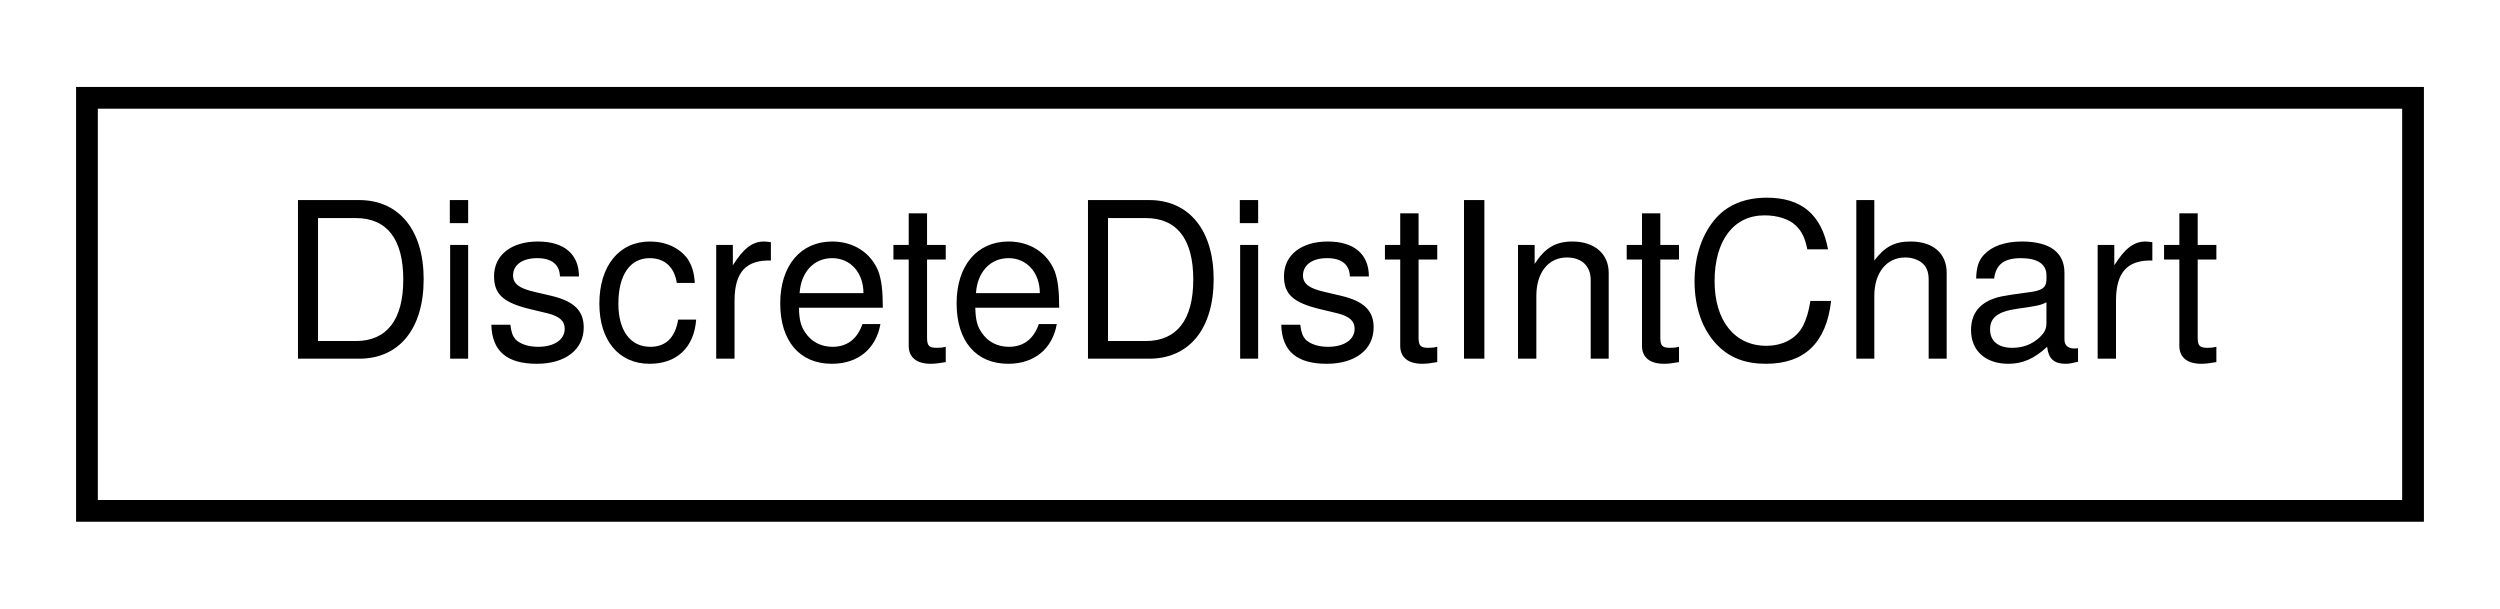
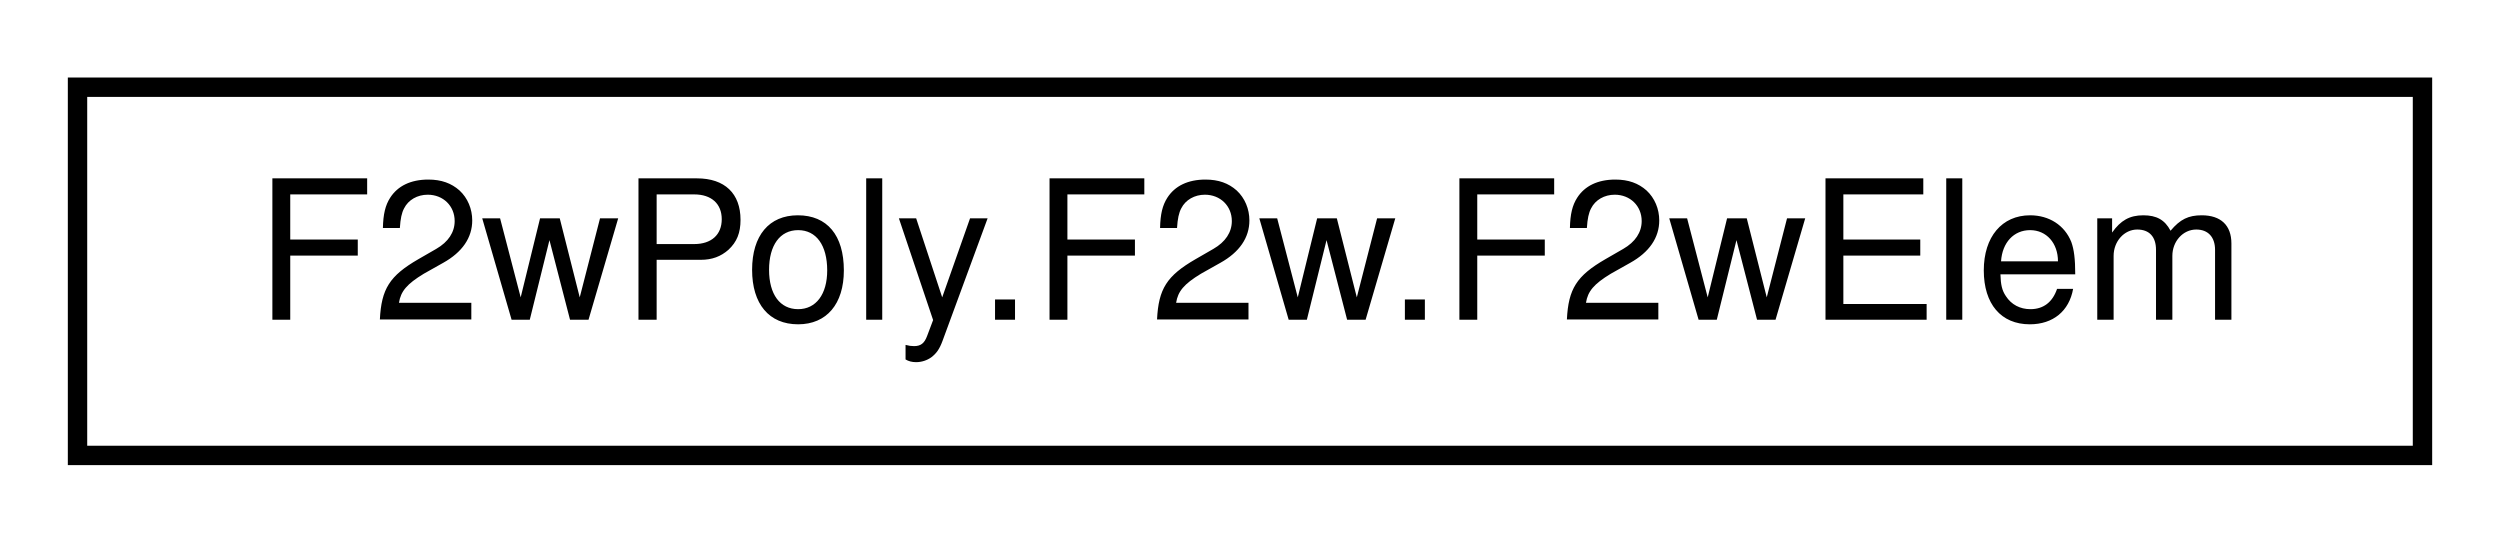
- <svg xmlns="http://www.w3.org/2000/svg" xmlns:xlink="http://www.w3.org/1999/xlink" width="115pt" height="28pt" viewBox="0.00 0.00 115.00 28.00">
+ <svg xmlns="http://www.w3.org/2000/svg" xmlns:xlink="http://www.w3.org/1999/xlink" width="129pt" height="28pt" viewBox="0.00 0.00 129.00 28.00">
  <g id="graph0" class="graph" transform="scale(1 1) rotate(0) translate(4 24)">
    <g id="node1" class="node">
      <g id="a_node1">
-         <a xlink:href="classumontreal_1_1ssj_1_1charts_1_1DiscreteDistIntChart.html" target="_top" xlink:title="This class provides tools to plot the mass function and the cumulative probability of a discrete prob...">
-           <polygon fill="none" stroke="black" points="-7.10543e-15,-0.5 -7.10543e-15,-19.5 107,-19.5 107,-0.5 -7.10543e-15,-0.5" />
-           <text text-anchor="middle" x="53.5" y="-7.5" font-family="Helvetica,sans-Serif" font-size="10.00">DiscreteDistIntChart</text>
+         <a xlink:href="classumontreal_1_1ssj_1_1rng_1_1F2wPoly_1_1F2w_1_1F2wElem.html" target="_top" xlink:title="F2wPoly.F2w.F2wElem">
+           <polygon fill="none" stroke="black" points="-7.10543e-15,-0.5 -7.10543e-15,-19.5 121,-19.5 121,-0.5 -7.10543e-15,-0.5" />
+           <text text-anchor="middle" x="60.5" y="-7.5" font-family="Helvetica,sans-Serif" font-size="10.00">F2wPoly.F2w.F2wElem</text>
        </a>
      </g>
    </g>
  </g>
</svg>
